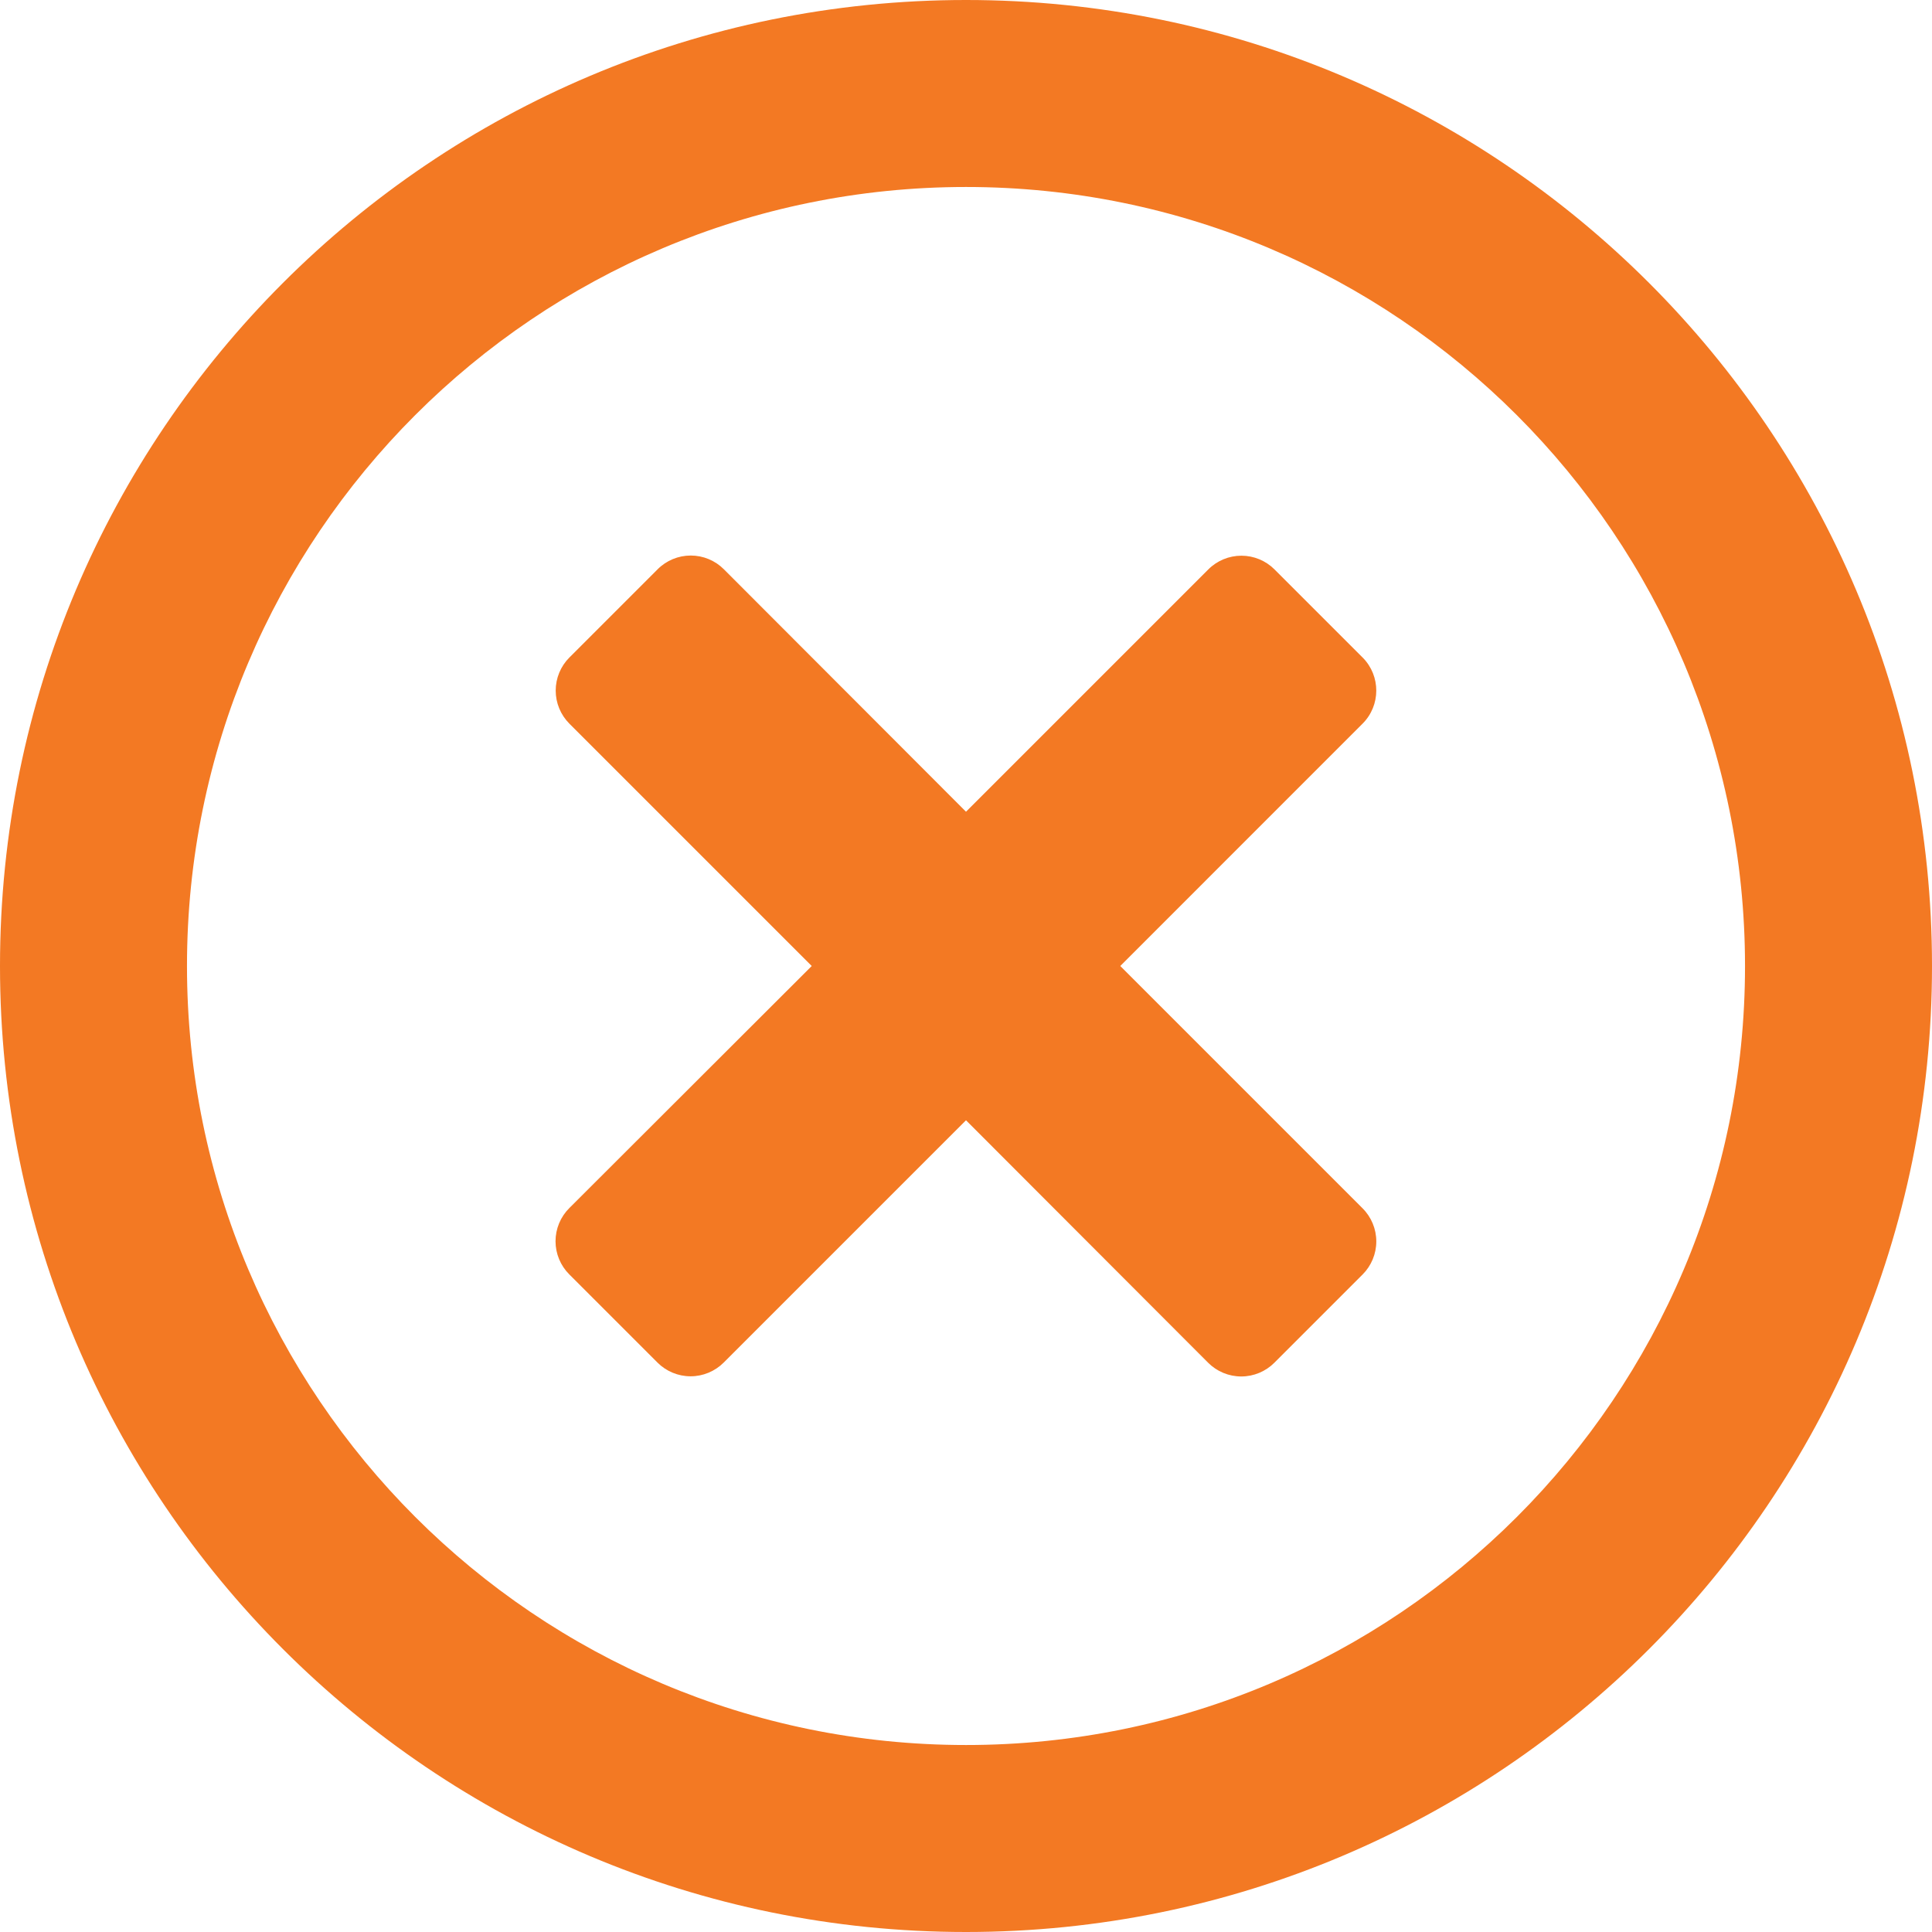
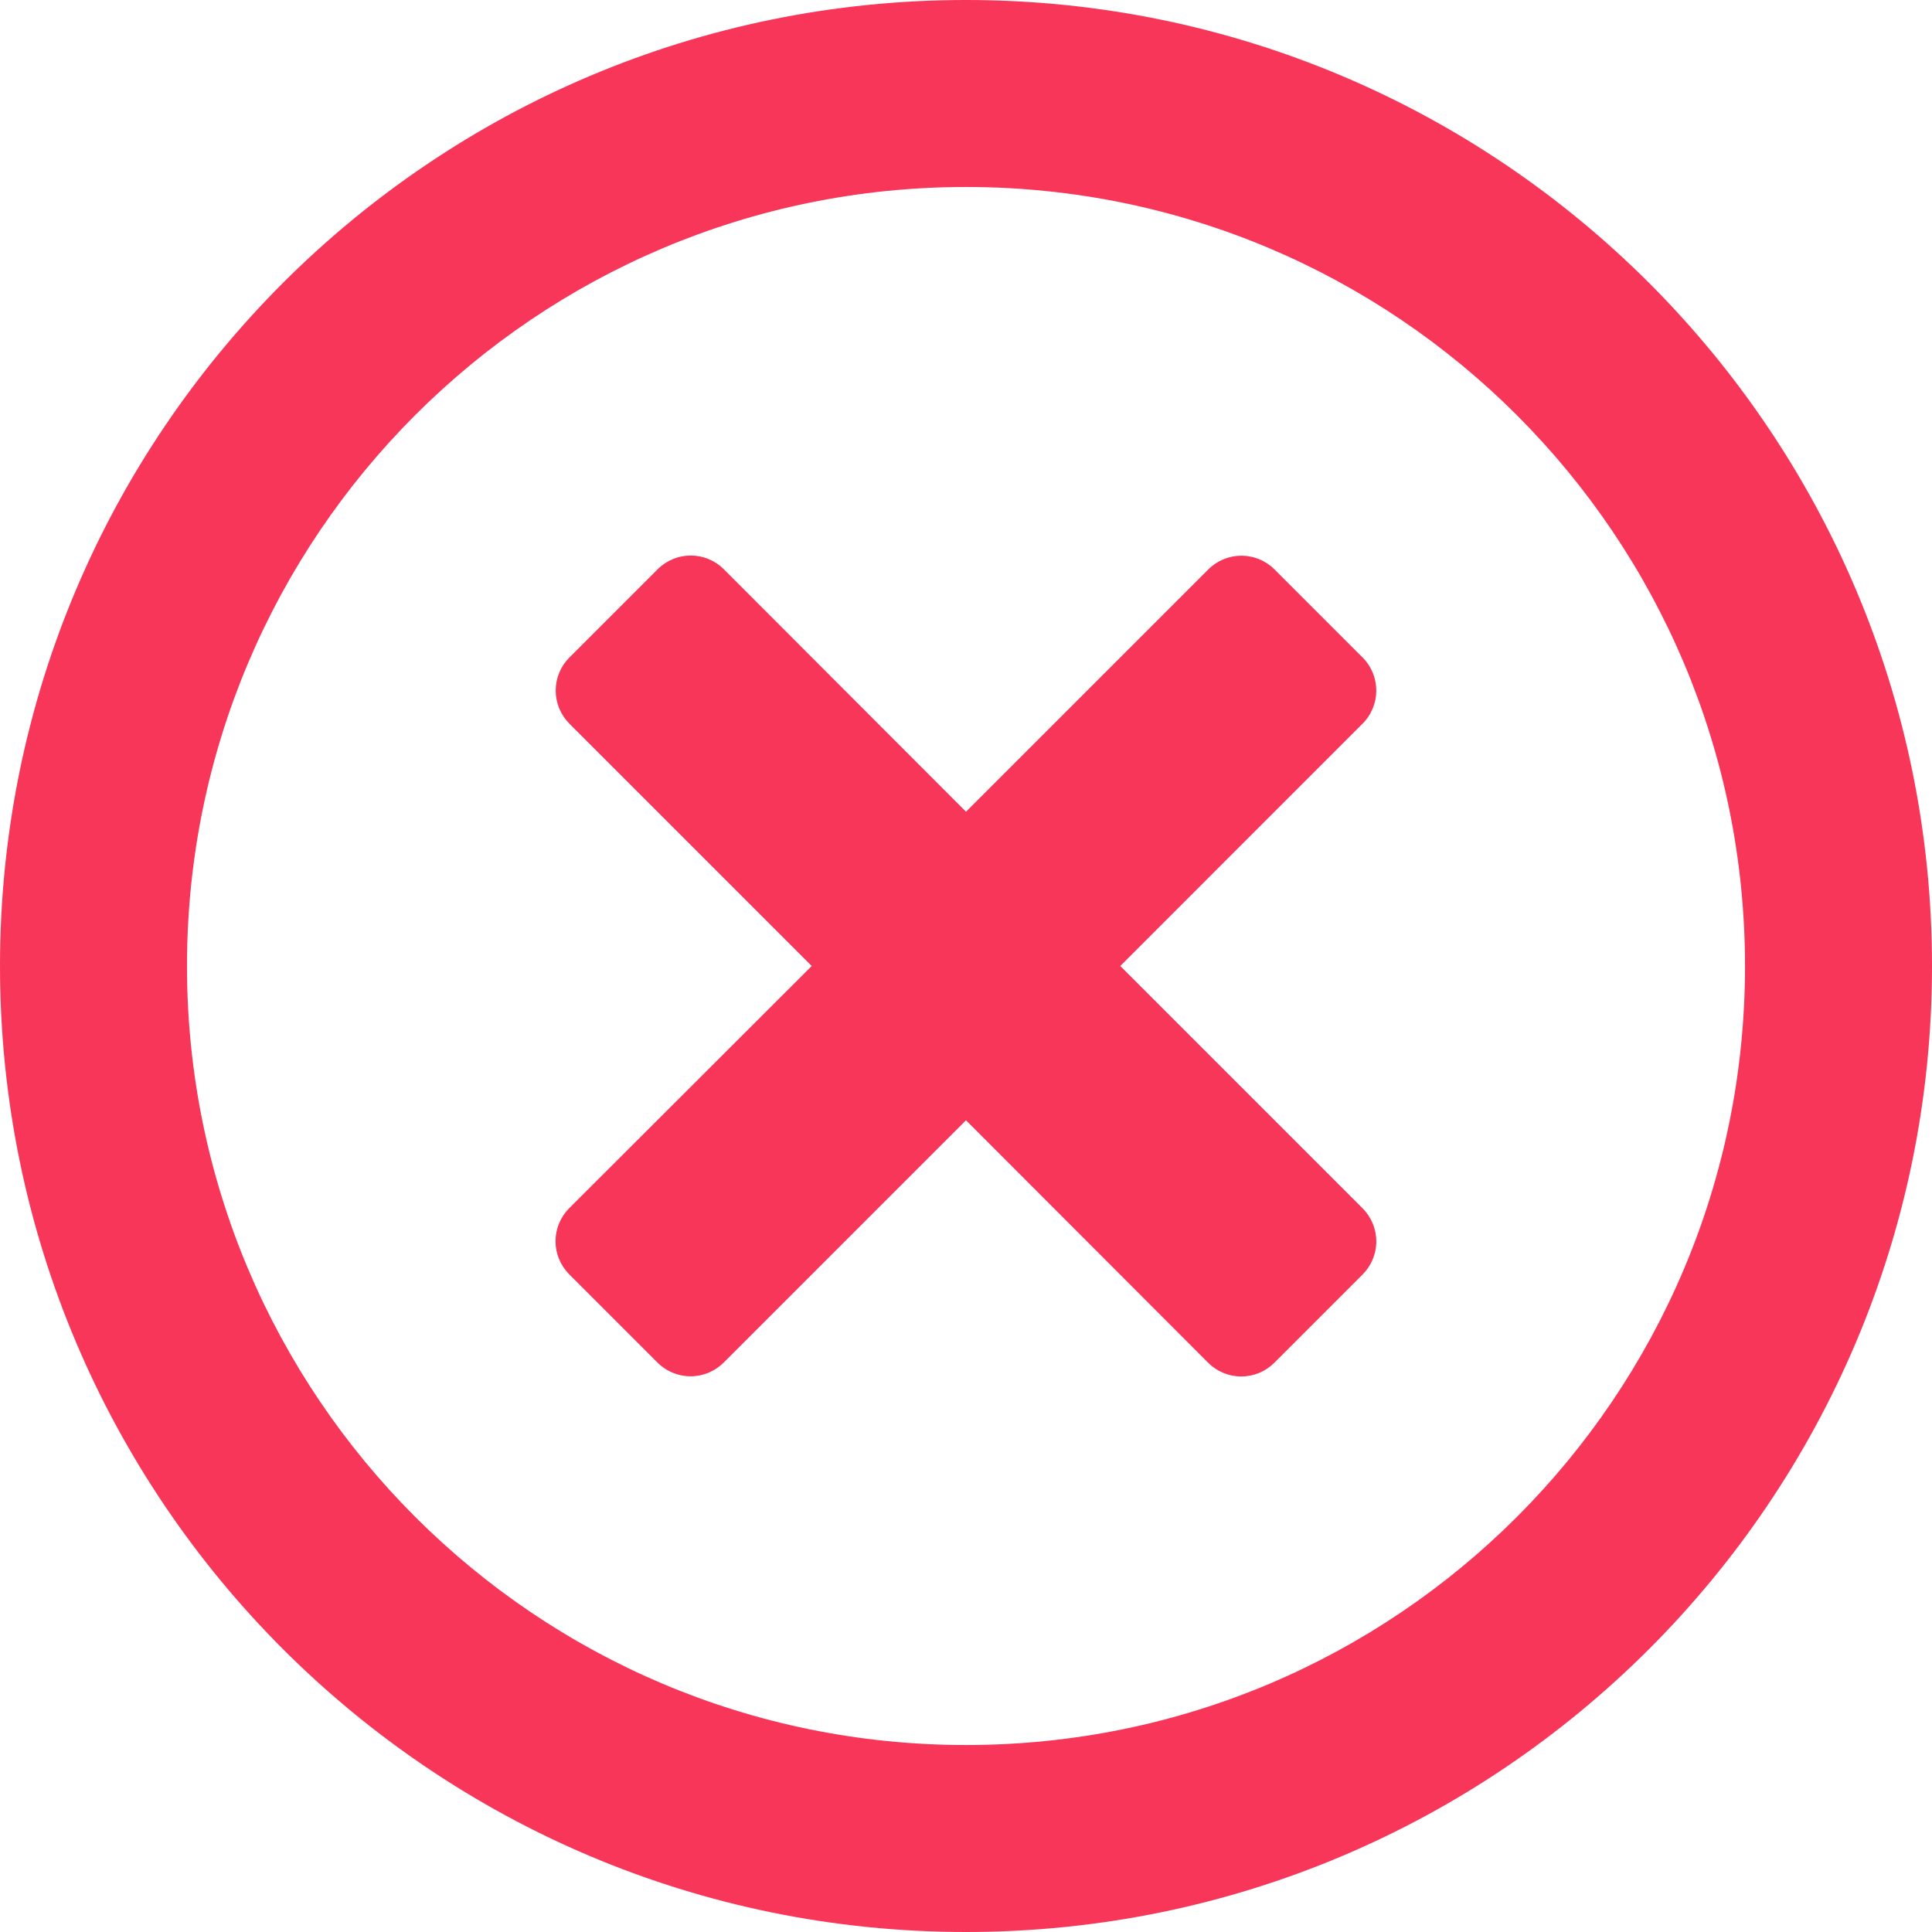
<svg xmlns="http://www.w3.org/2000/svg" width="46" height="46" viewBox="0 0 46 46">
  <defs>
-     <clipPath id="clip-path">
-       <rect id="Rectangle_61" data-name="Rectangle 61" width="46" height="46" fill="none" />
+     <clipPath id="a">
+       <rect width="46" height="46" fill="none" />
    </clipPath>
  </defs>
-   <g id="Close" clip-path="url(#clip-path)">
-     <path id="Tracé_964" data-name="Tracé 964" d="M23,0A23,23,0,1,0,46,23,23,23,0,0,0,23,0m0,41.548A18.548,18.548,0,1,1,41.548,23,18.543,18.543,0,0,1,23,41.548m9.441-24.317L26.673,23l5.769,5.769a1.114,1.114,0,0,1,0,1.577l-2.1,2.1a1.114,1.114,0,0,1-1.577,0L23,26.673l-5.769,5.769a1.114,1.114,0,0,1-1.577,0l-2.1-2.1a1.114,1.114,0,0,1,0-1.577L19.327,23l-5.769-5.769a1.114,1.114,0,0,1,0-1.577l2.1-2.1a1.114,1.114,0,0,1,1.577,0L23,19.327l5.769-5.769a1.114,1.114,0,0,1,1.577,0l2.1,2.1A1.114,1.114,0,0,1,32.441,17.231Z" fill="#f37923" />
+   <g clip-path="url(#a)">
+     <path d="M23,0A23,23,0,1,0,46,23,23,23,0,0,0,23,0m0,41.548A18.548,18.548,0,1,1,41.548,23,18.543,18.543,0,0,1,23,41.548m9.441-24.317L26.673,23l5.769,5.769a1.114,1.114,0,0,1,0,1.577l-2.1,2.1a1.114,1.114,0,0,1-1.577,0L23,26.673l-5.769,5.769a1.114,1.114,0,0,1-1.577,0l-2.1-2.1a1.114,1.114,0,0,1,0-1.577L19.327,23l-5.769-5.769a1.114,1.114,0,0,1,0-1.577l2.1-2.1a1.114,1.114,0,0,1,1.577,0L23,19.327l5.769-5.769a1.114,1.114,0,0,1,1.577,0l2.1,2.1A1.114,1.114,0,0,1,32.441,17.231Z" fill="#f73659" />
  </g>
</svg>
